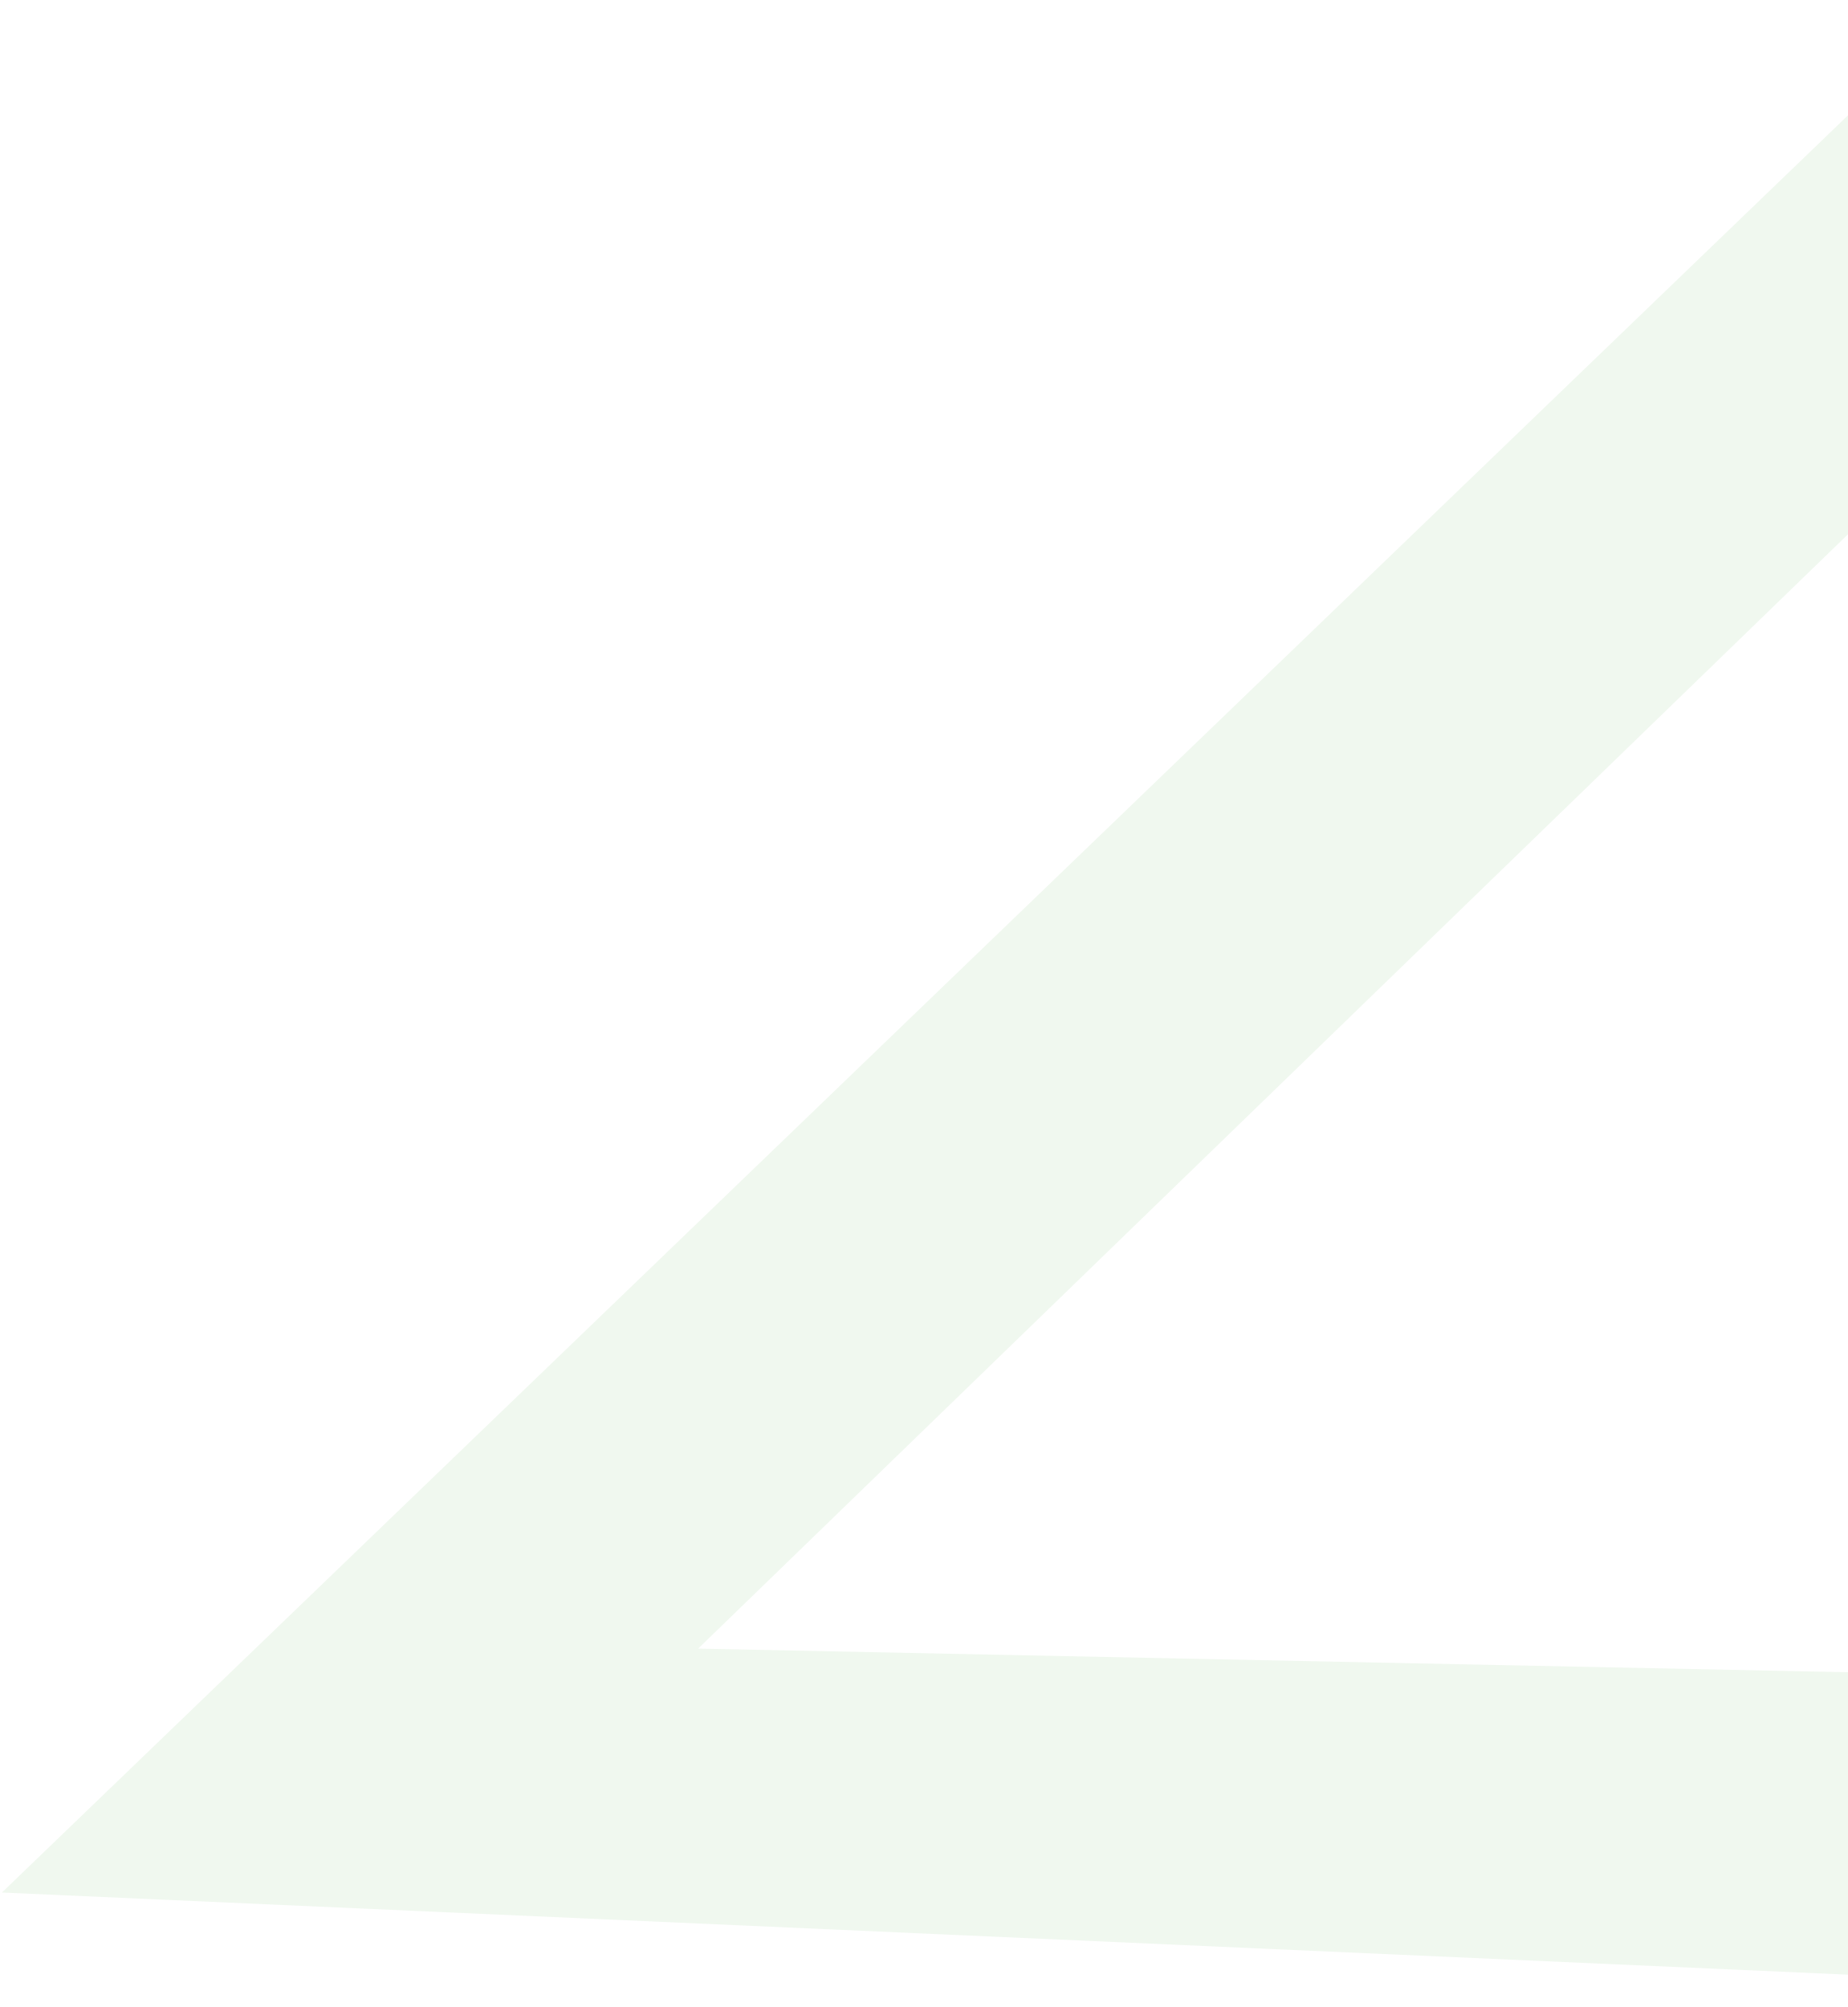
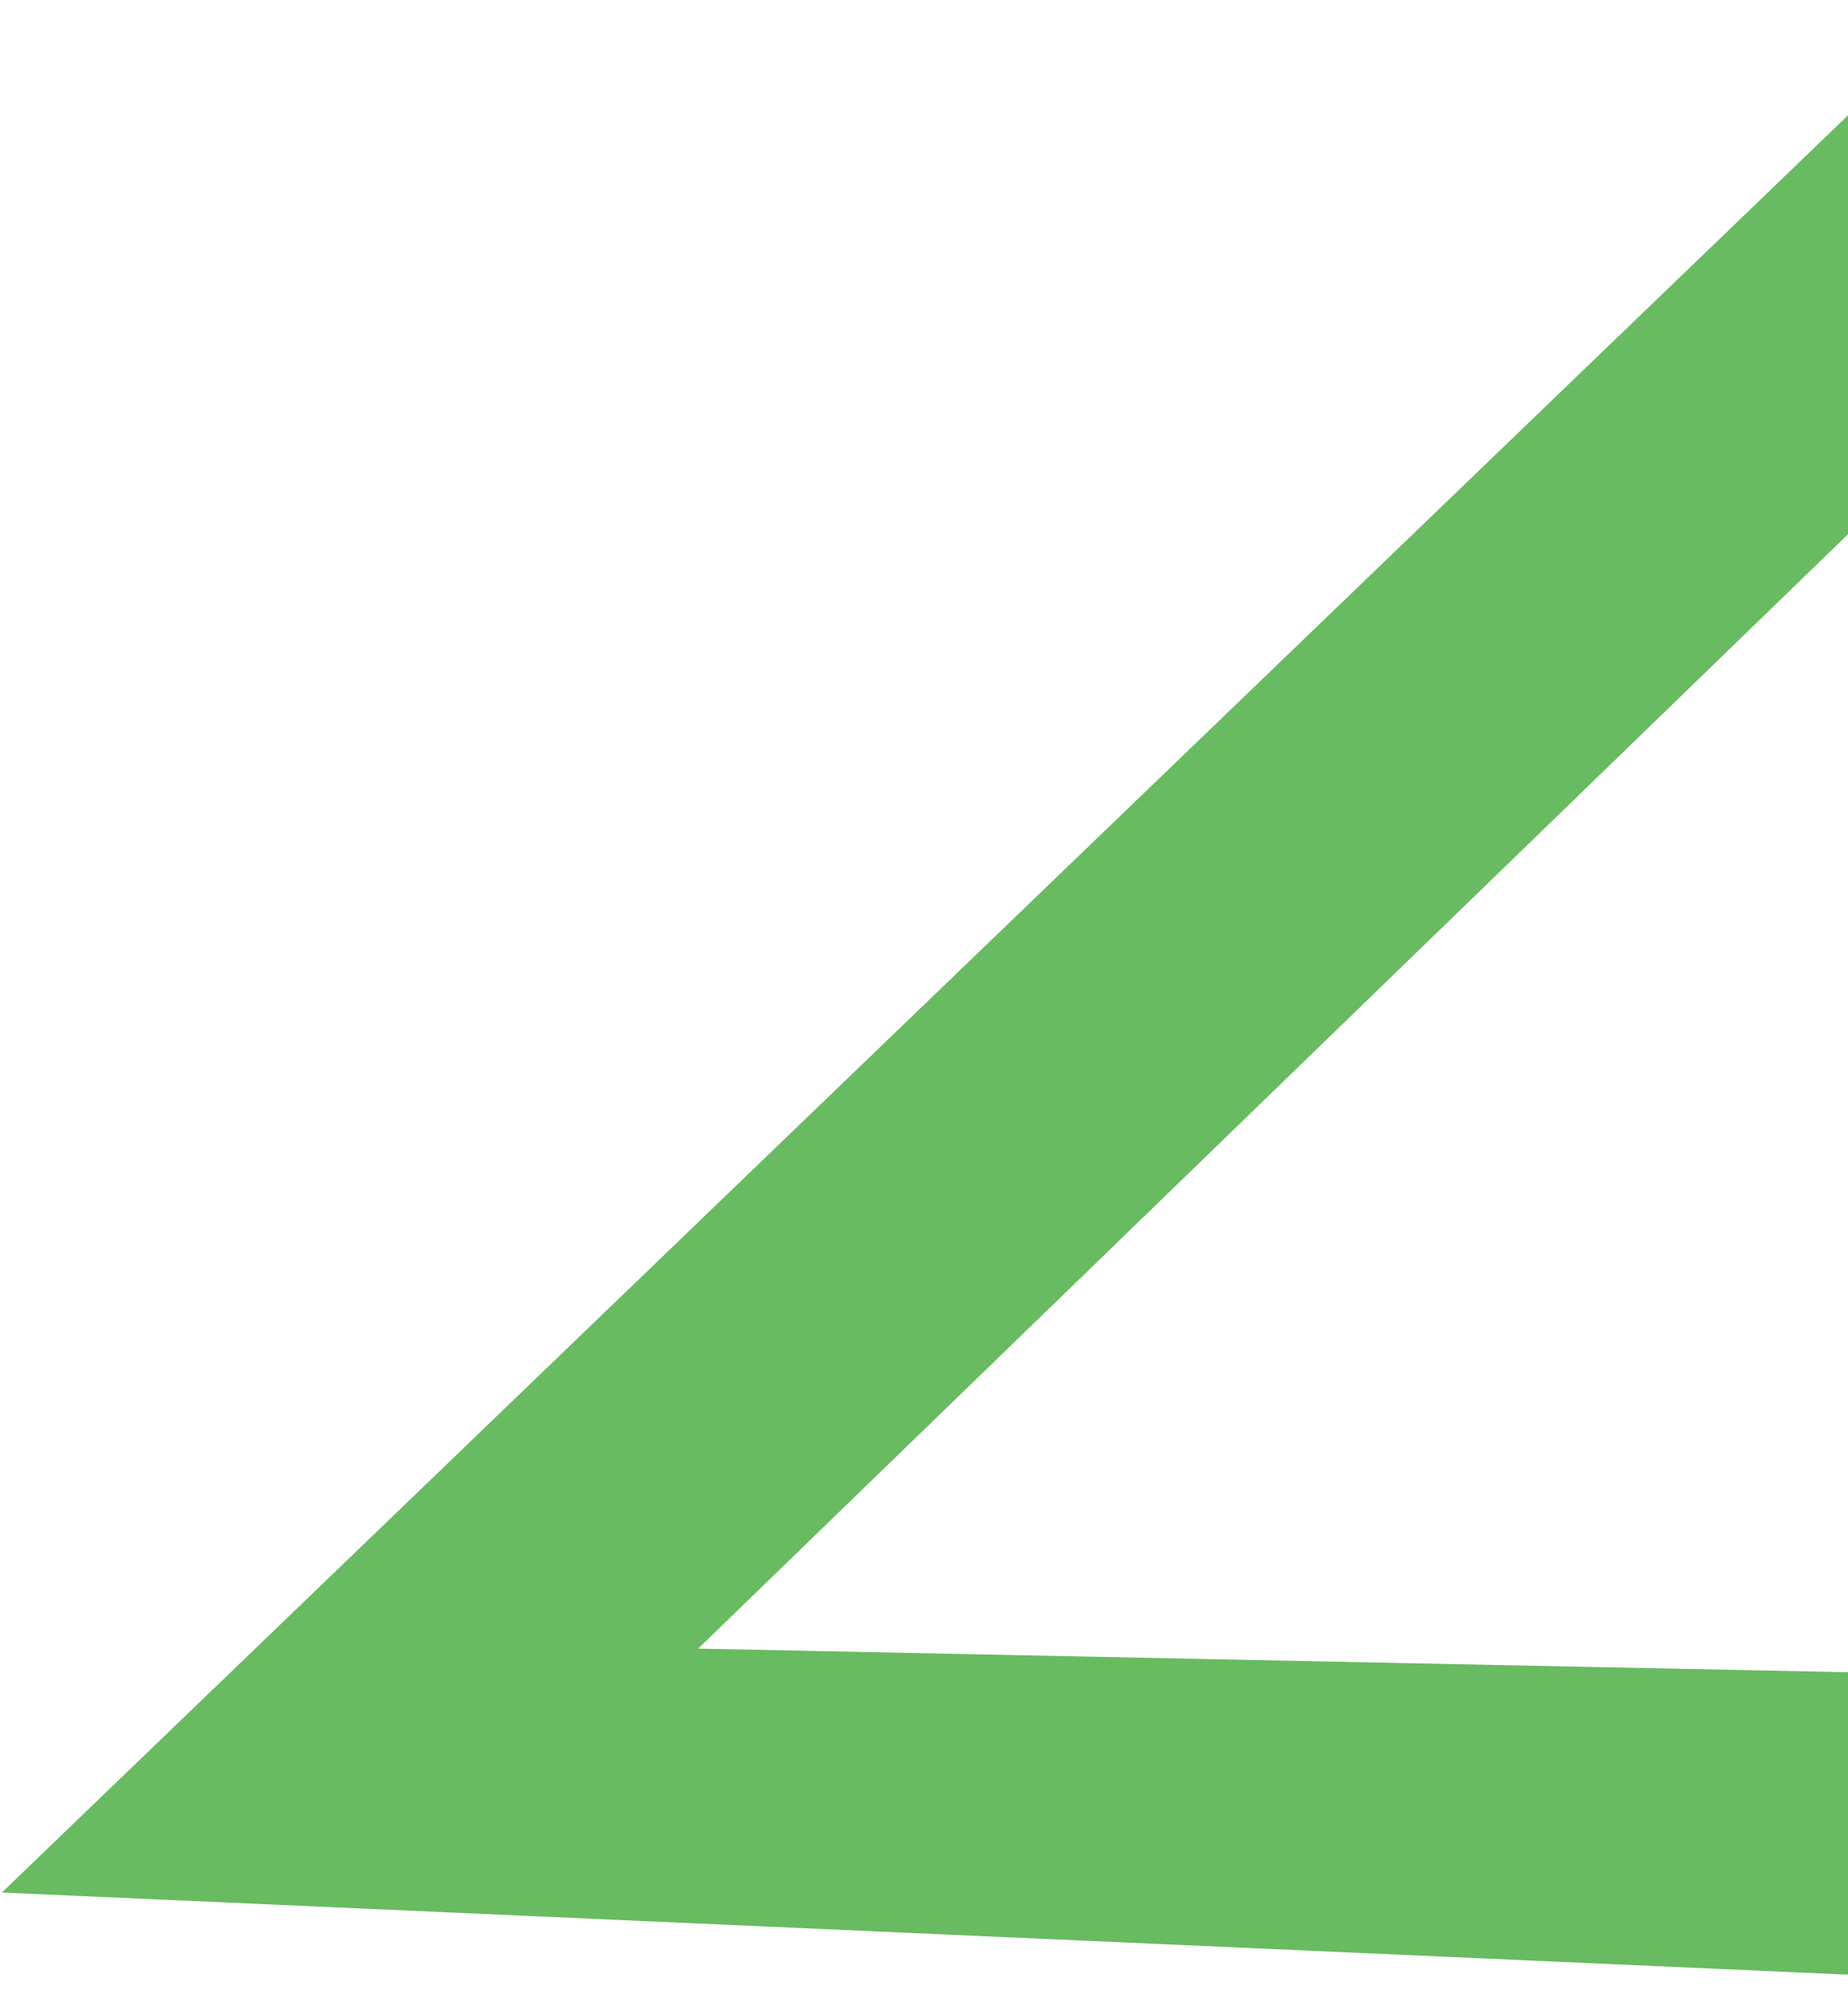
<svg xmlns="http://www.w3.org/2000/svg" width="452" height="491" viewBox="0 0 452 491" fill="none">
-   <path d="M0.465 462.993L480.667 0.724L502.54 81.835L170.803 403.32L591.568 411.972L612.674 490.237L0.465 462.993Z" fill="#68BB61" fill-opacity="0.1" />
+   <path d="M0.465 462.993L480.667 0.724L502.54 81.835L170.803 403.32L591.568 411.972L612.674 490.237L0.465 462.993Z" fill="#68BB61" fillOpacity="0.1" />
</svg>
